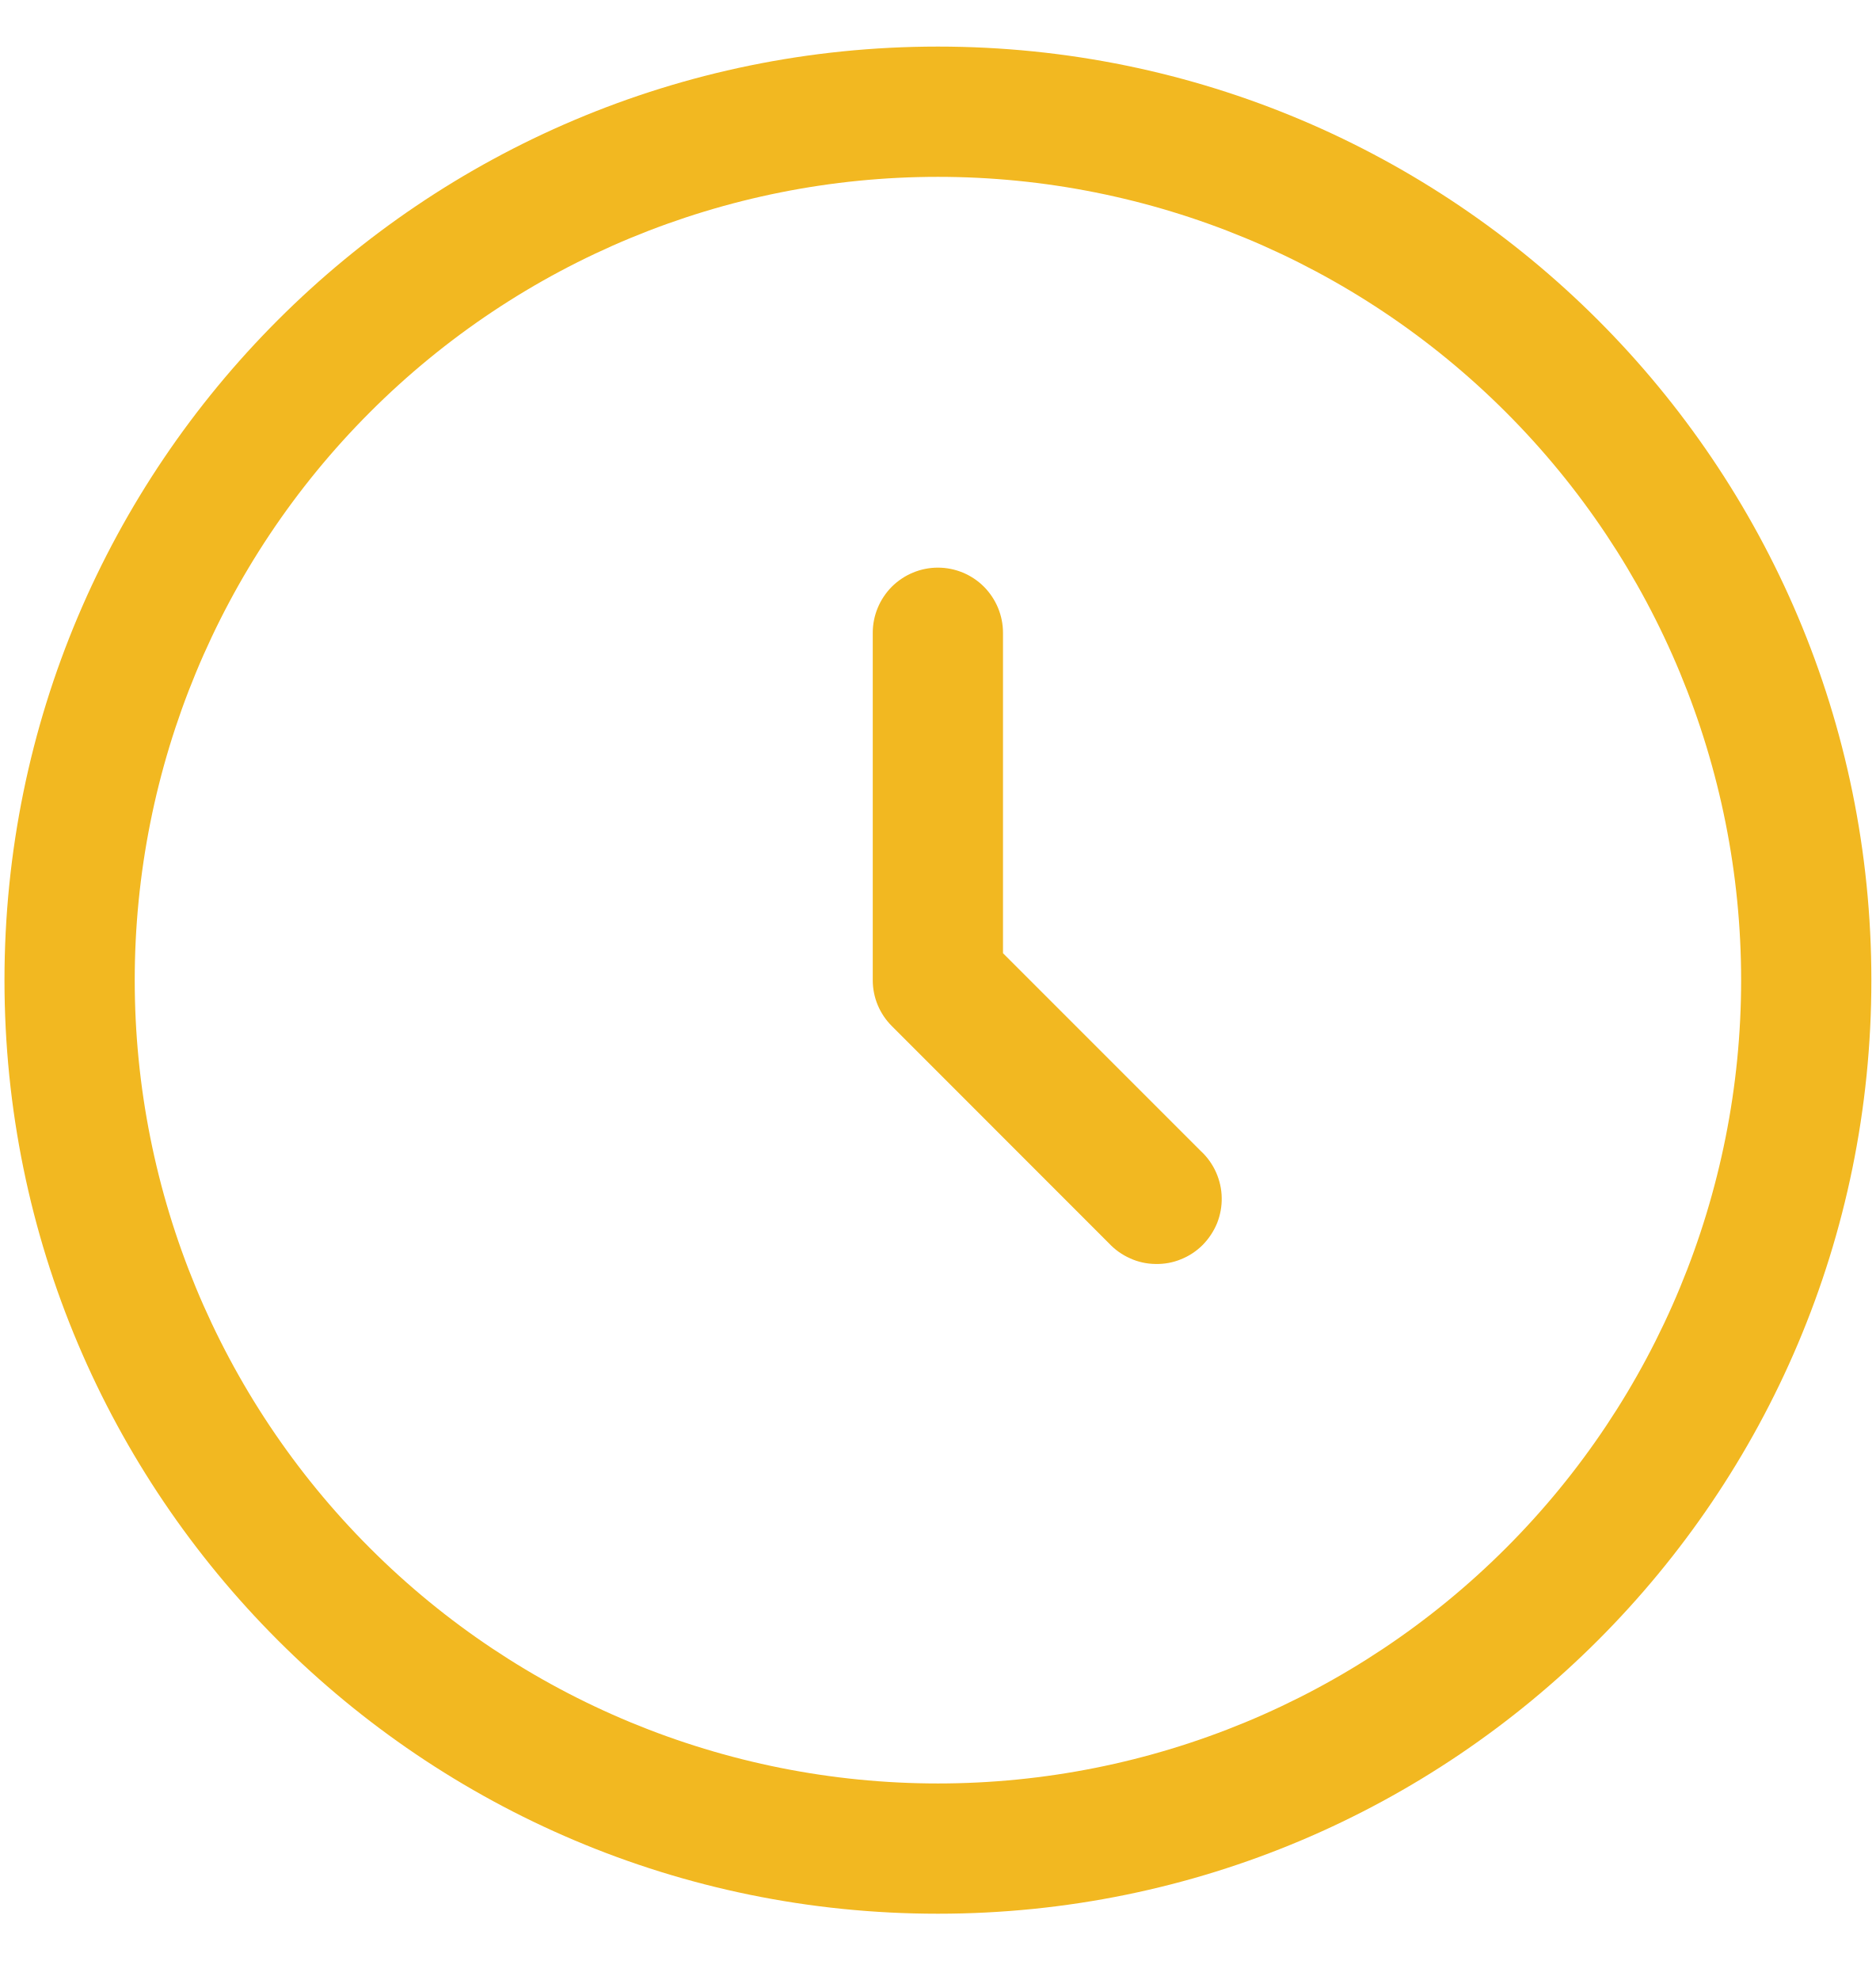
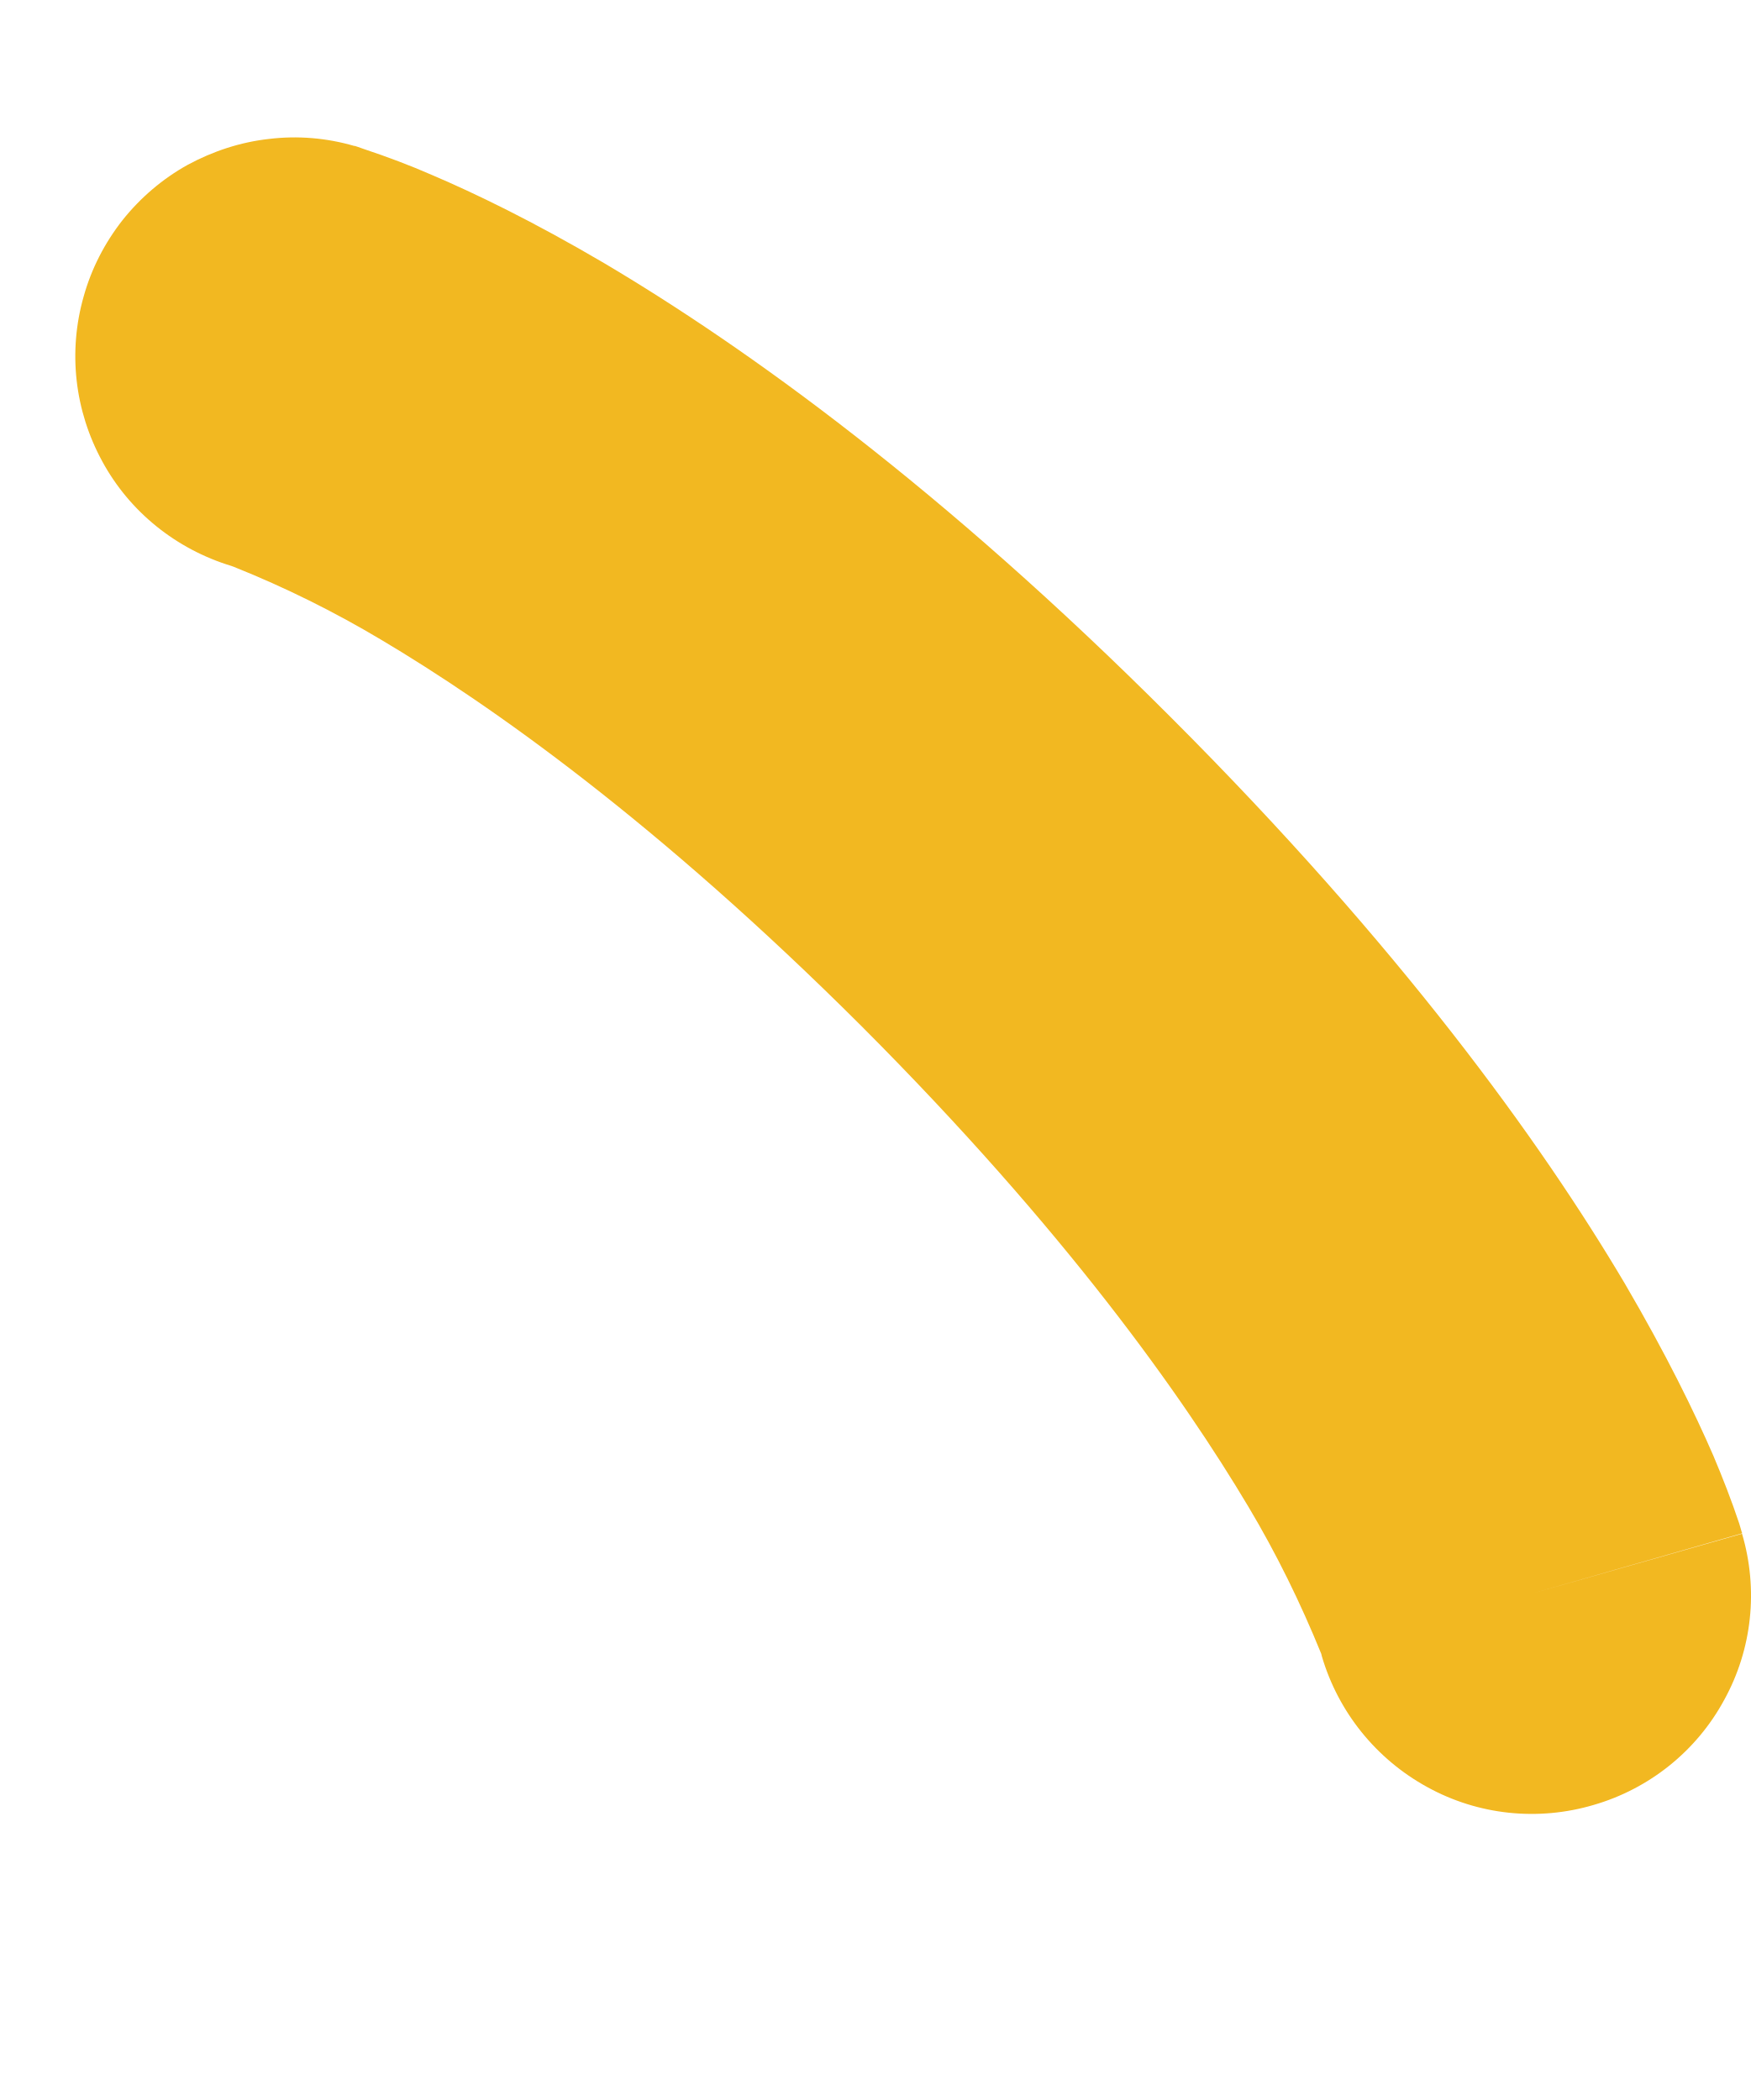
- <svg xmlns="http://www.w3.org/2000/svg" width="18" height="19" viewBox="0 0 18 19" fill="none">
-   <path fill-rule="evenodd" clip-rule="evenodd" d="M9.001 1.697C6.957 1.697 4.996 2.509 3.551 3.955C2.105 5.401 1.293 7.361 1.293 9.406C1.293 11.45 2.105 13.411 3.551 14.856C4.996 16.302 6.957 17.114 9.001 17.114C11.046 17.114 13.006 16.302 14.452 14.856C15.898 13.411 16.71 11.45 16.71 9.406C16.71 7.361 15.898 5.401 14.452 3.955C13.006 2.509 11.046 1.697 9.001 1.697ZM0.043 9.406C0.043 4.458 4.054 0.447 9.001 0.447C13.949 0.447 17.96 4.458 17.96 9.406C17.96 14.353 13.949 18.364 9.001 18.364C4.054 18.364 0.043 14.353 0.043 9.406ZM9.001 5.447C9.167 5.447 9.326 5.513 9.443 5.63C9.56 5.748 9.626 5.907 9.626 6.072V9.147L11.526 11.047C11.588 11.104 11.637 11.174 11.671 11.25C11.705 11.327 11.724 11.41 11.725 11.493C11.727 11.577 11.711 11.661 11.68 11.739C11.648 11.816 11.601 11.887 11.542 11.947C11.483 12.006 11.412 12.053 11.334 12.084C11.257 12.116 11.173 12.131 11.089 12.129C11.005 12.128 10.922 12.11 10.846 12.075C10.769 12.041 10.7 11.992 10.643 11.931L8.56 9.847C8.442 9.73 8.376 9.571 8.376 9.406V6.072C8.376 5.907 8.442 5.748 8.559 5.63C8.677 5.513 8.836 5.447 9.001 5.447Z" fill="#F2B821" />
+ <svg xmlns="http://www.w3.org/2000/svg" width="5" height="6" viewBox="0 0 5 6" fill="none">
+   <path fill-rule="evenodd" clip-rule="evenodd" d="M0.239 0.847C0.261 0.768 0.299 0.694 0.35 0.629C0.401 0.565 0.464 0.511 0.536 0.471C0.608 0.432 0.687 0.406 0.768 0.397C0.85 0.387 0.933 0.394 1.012 0.417L0.84 1.017L1.012 0.417H1.014L1.017 0.418L1.023 0.42L1.04 0.426C1.106 0.448 1.17 0.472 1.234 0.5C1.356 0.552 1.522 0.632 1.726 0.752C2.134 0.994 2.69 1.394 3.344 2.049C3.998 2.703 4.4 3.26 4.641 3.667C4.761 3.872 4.841 4.037 4.894 4.159C4.921 4.223 4.946 4.287 4.968 4.353L4.973 4.37L4.975 4.377L4.976 4.379V4.381L4.376 4.553L4.976 4.382C5.023 4.541 5.005 4.712 4.925 4.857C4.846 5.003 4.711 5.111 4.552 5.157C4.393 5.204 4.222 5.186 4.077 5.106C3.931 5.026 3.823 4.892 3.776 4.733L3.774 4.725C3.715 4.58 3.646 4.439 3.566 4.305C3.379 3.991 3.044 3.516 2.461 2.932C1.877 2.349 1.402 2.014 1.089 1.828C0.955 1.748 0.814 1.678 0.669 1.62L0.661 1.617C0.503 1.569 0.37 1.462 0.292 1.318C0.213 1.173 0.194 1.005 0.239 0.847Z" fill="#F2B821" />
</svg>
